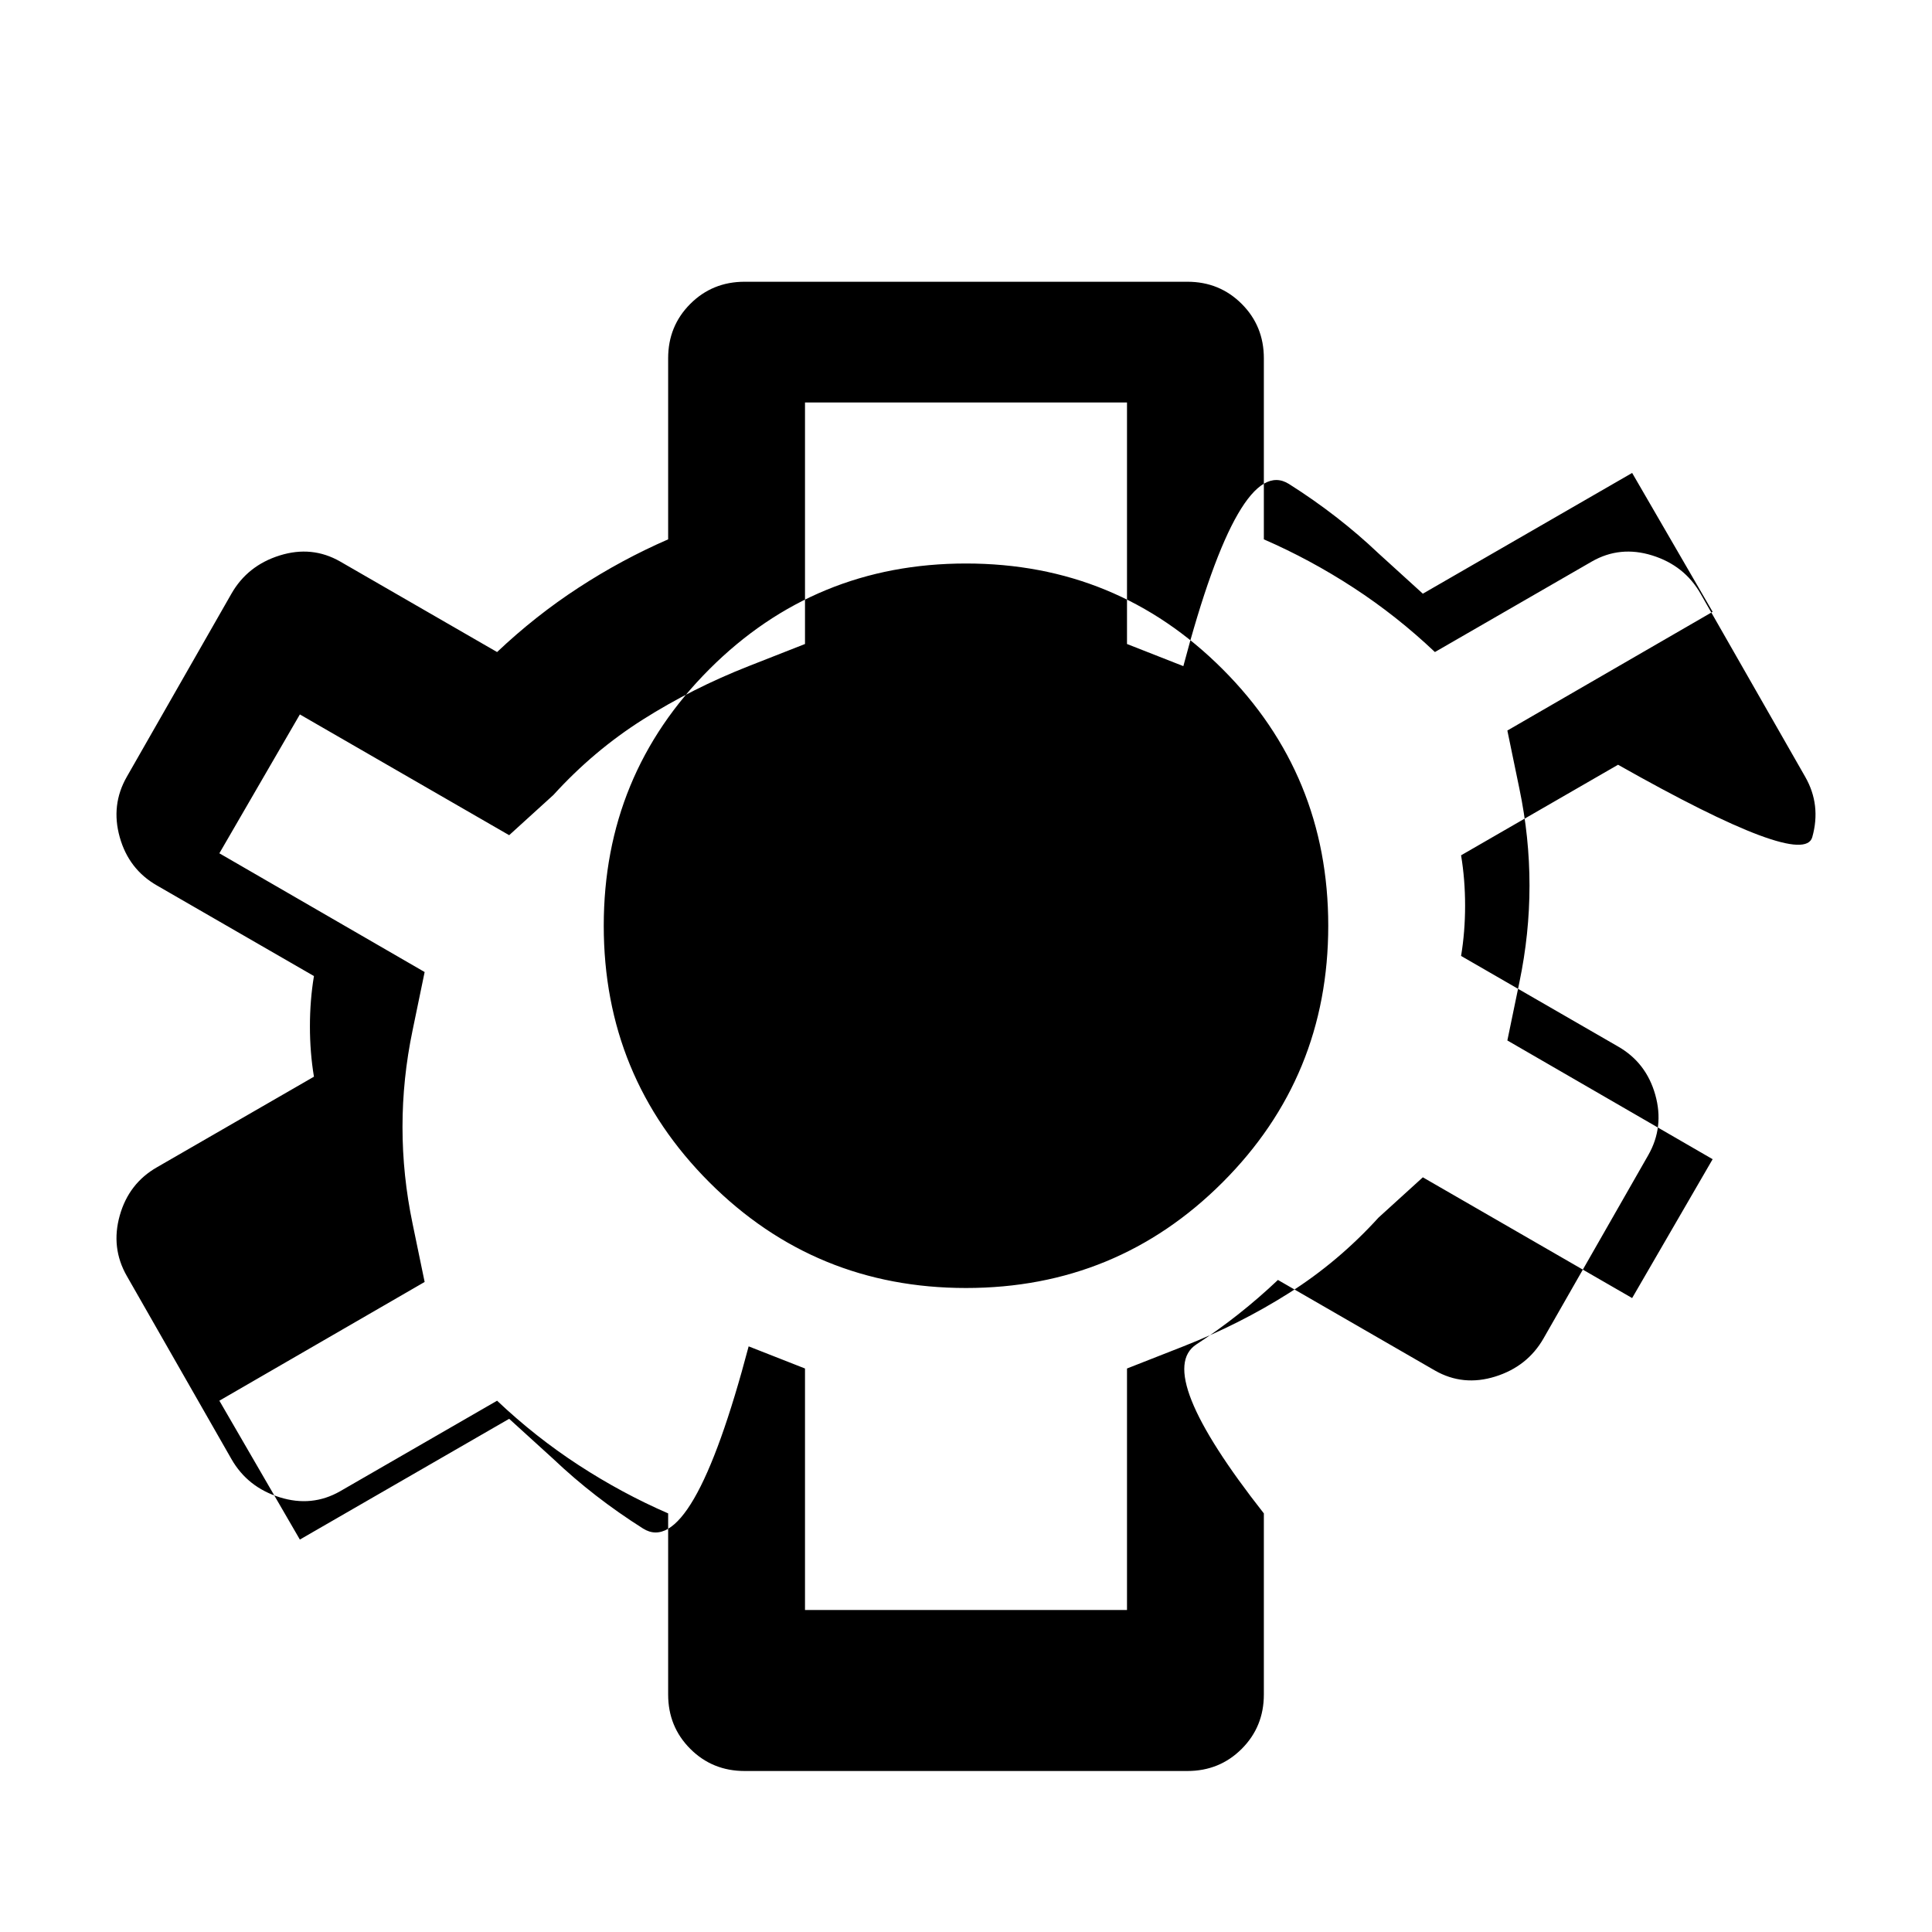
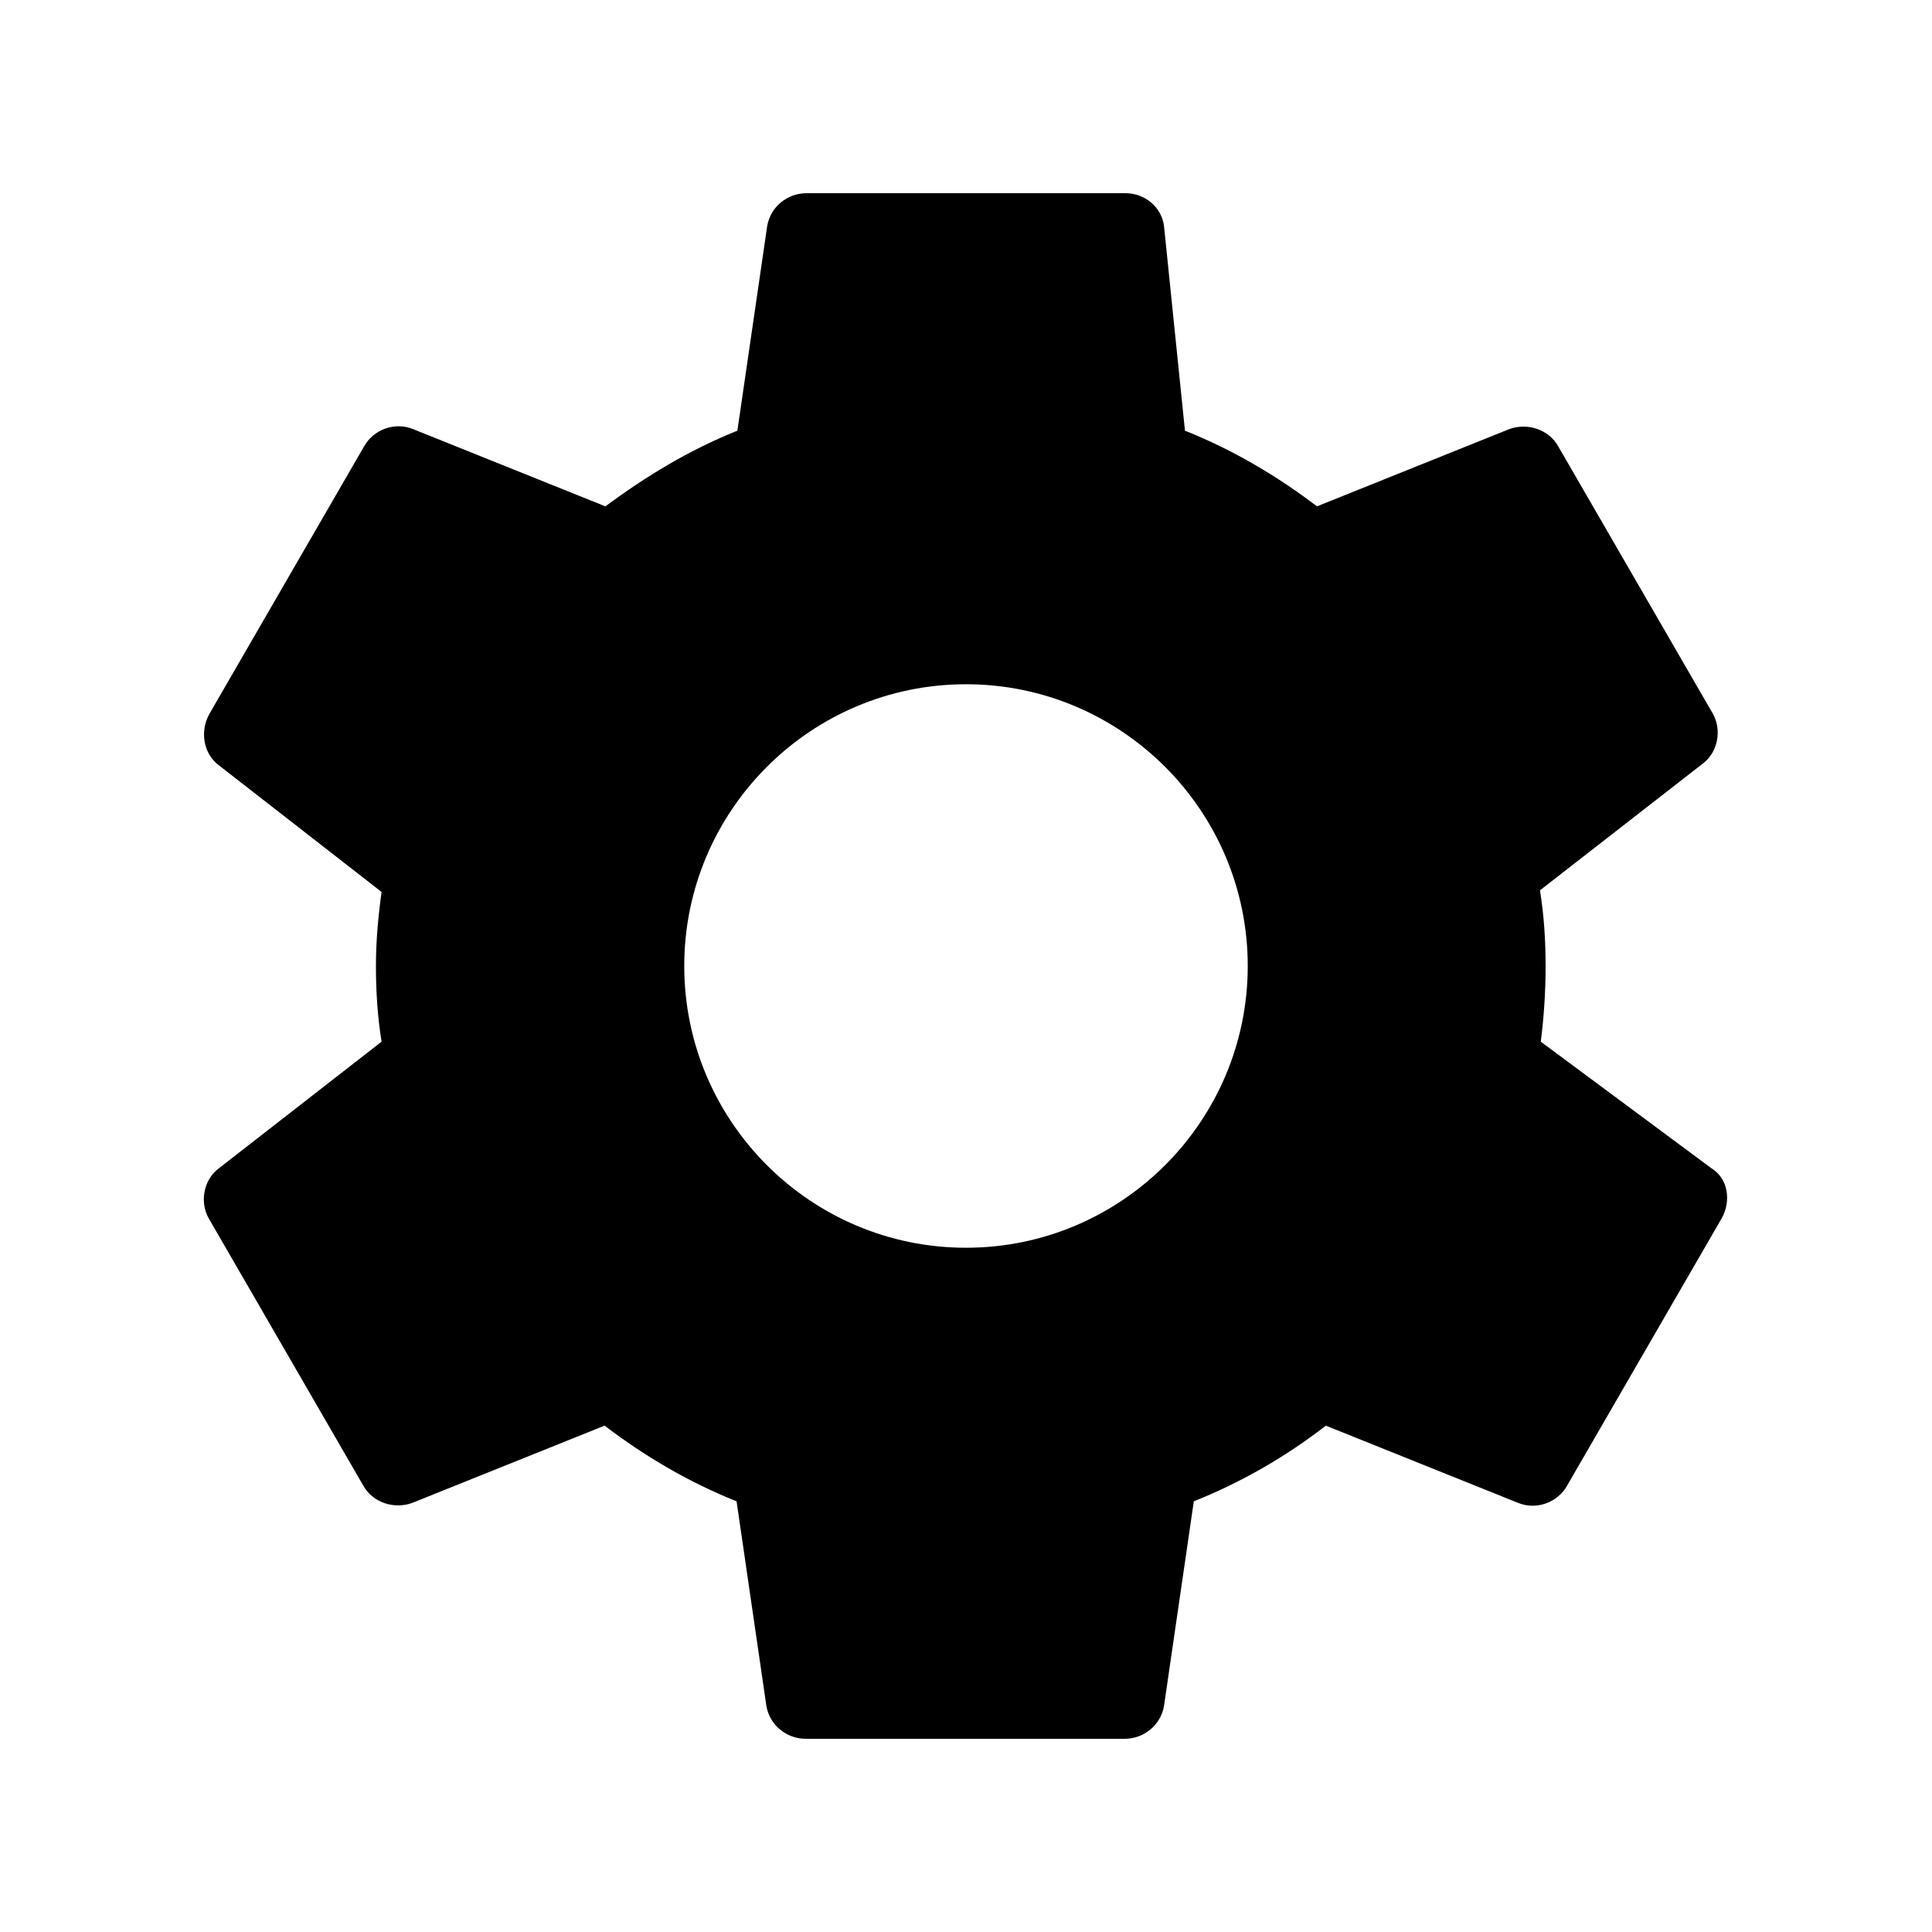
- <svg xmlns="http://www.w3.org/2000/svg" width="24" height="24" viewBox="0 -960 960 960">
-   <path fill="currentColor" d="M370-80q-16 0-27-11t-11-27v-90q-23-10-44.5-24T247-264l-78 45q-14 8-30 3t-24-19l-52-91q-8-14-3.5-30t18.5-24l78-45q-2-12-2-25t2-25l-78-45q-14-8-18.5-24t3.5-30l52-91q8-14 24-19t30 3l78 45q19-18 40.5-32t44.5-24v-90q0-16 11-27t27-11h220q16 0 27 11t11 27v90q23 10 44.5 24t40.5 32l78-45q14-8 30-3t24 19l52 91q8 14 3.5 30T804-580l-78 45q2 12 2 25t-2 25l78 45q14 8 18.5 24t-3.5 30l-52 91q-8 14-24 19t-30-3l-78-45q-19 18-40.5 32T628-208v90q0 16-11 27t-27 11H370Zm30-80h160v-120l28-11q28-11 52.5-26.5T685-355l22-20 104 60 40-69-102-59 6-29q5-24 5-48t-5-48l-6-29 102-59-40-69-104 60-22-20q-20-19-44.5-34.5T588-629l-28-11v-120H400v120l-28 11q-28 11-52.5 26.5T275-565l-22 20-104-60-40 69 102 59-6 29q-5 24-5 48t5 48l6 29-102 59 40 69 104-60 22 20q20 19 44.5 34.5T372-291l28 11v120Zm80-160q75 0 127.5-52.5T660-500q0-75-52.5-127.5T480-680q-75 0-127.5 52.5T300-500q0 75 52.5 127.5T480-320Zm0-180Z" />
+ <svg xmlns="http://www.w3.org/2000/svg" width="24" height="24" viewBox="0 0 24 24">
+   <path fill="currentColor" d="M19.14,12.94c0.04-0.31,0.06-0.63,0.06-0.94c0-0.32-0.02-0.63-0.07-0.94l2.03-1.58c0.18-0.14,0.23-0.41,0.12-0.61l-1.92-3.32 c-0.12-0.22-0.39-0.3-0.61-0.22l-2.39,0.96c-0.5-0.38-1.04-0.7-1.64-0.94L14.46,2.81C14.43,2.57,14.22,2.4,13.98,2.4h-3.96 c-0.24,0-0.45,0.17-0.49,0.41L9.16,5.35C8.56,5.59,8.02,5.92,7.52,6.29L5.13,5.33C4.91,5.24,4.64,5.33,4.52,5.55L2.6,8.87 C2.48,9.09,2.53,9.36,2.71,9.5l2.03,1.58C4.7,11.37,4.67,11.68,4.67,12s0.02,0.63,0.07,0.94L2.71,14.52 c-0.18,0.14-0.23,0.41-0.12,0.61l1.92,3.32c0.12,0.22,0.39,0.3,0.61,0.22l2.39-0.96c0.5,0.38,1.04,0.7,1.64,0.94l0.37,2.54 c0.04,0.24,0.25,0.41,0.49,0.41h3.96c0.24,0,0.45-0.17,0.49-0.41l0.37-2.54c0.6-0.24,1.15-0.56,1.64-0.94l2.39,0.96 c0.22,0.09,0.49,0,0.61-0.22l1.92-3.32c0.12-0.22,0.07-0.49-0.12-0.61L19.14,12.94z M12,15.5c-1.93,0-3.5-1.57-3.5-3.5 s1.57-3.5,3.5-3.5s3.5,1.57,3.5,3.5S13.93,15.5,12,15.5z" />
</svg>
